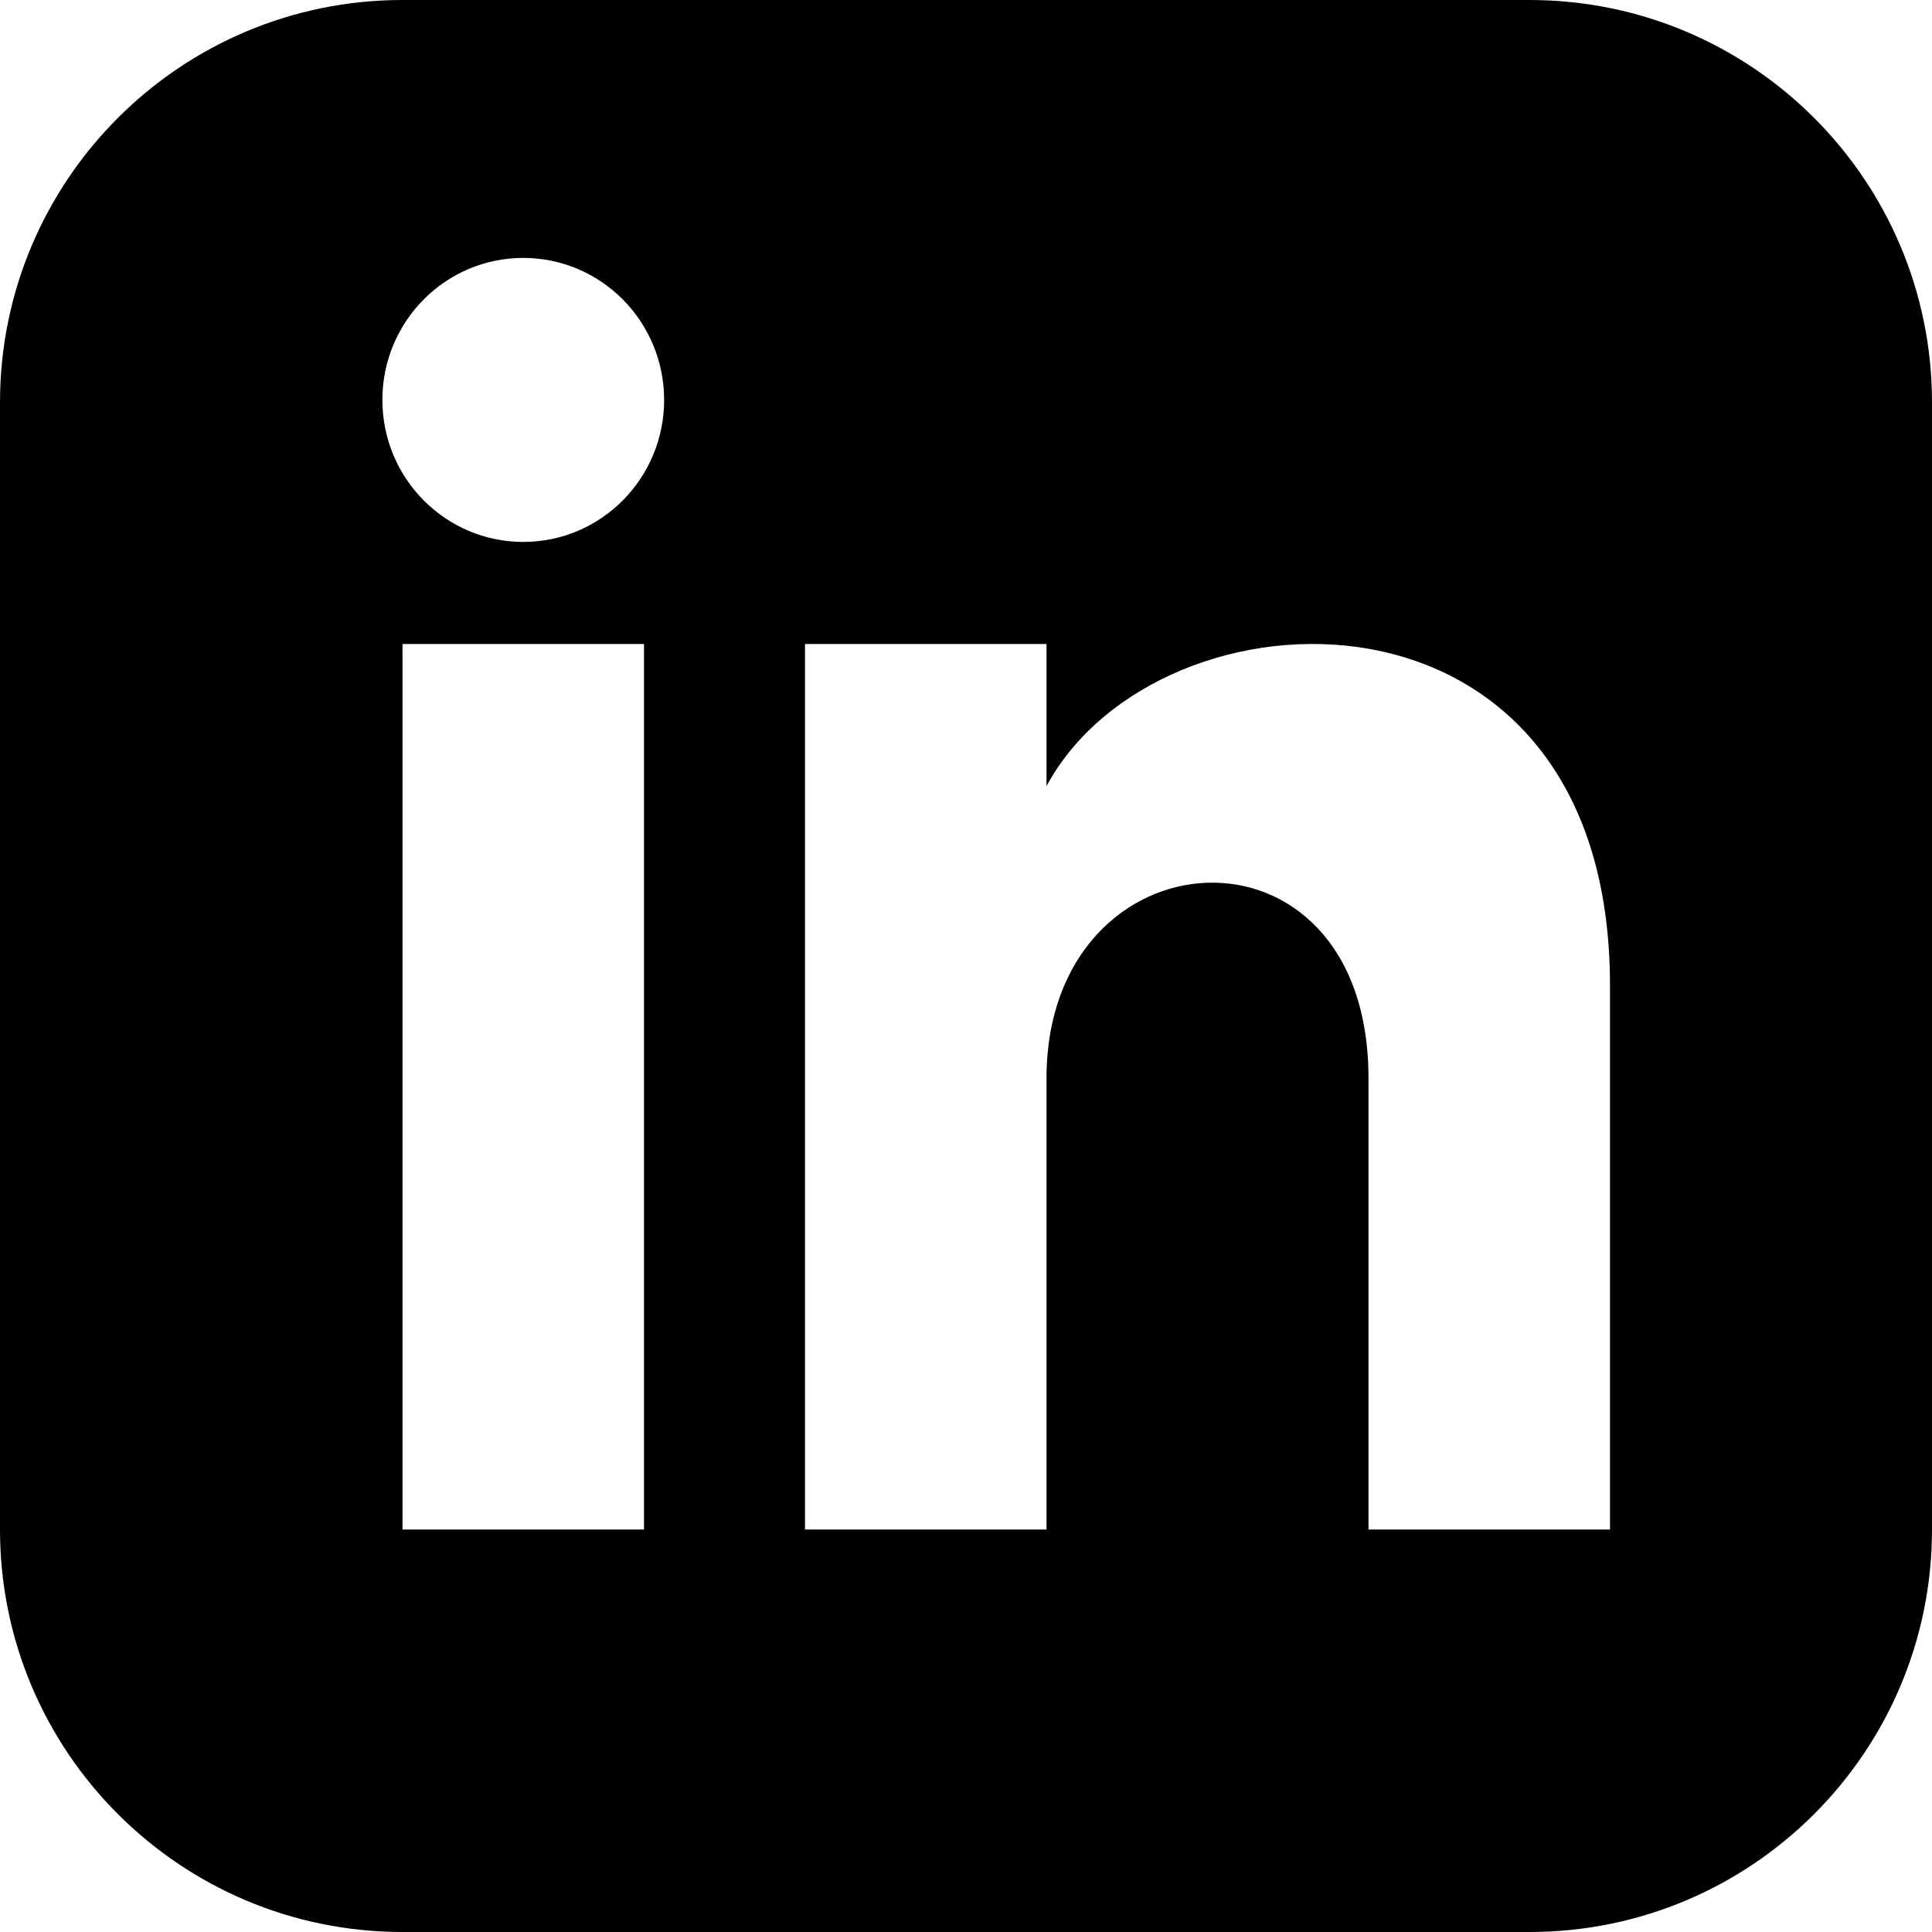
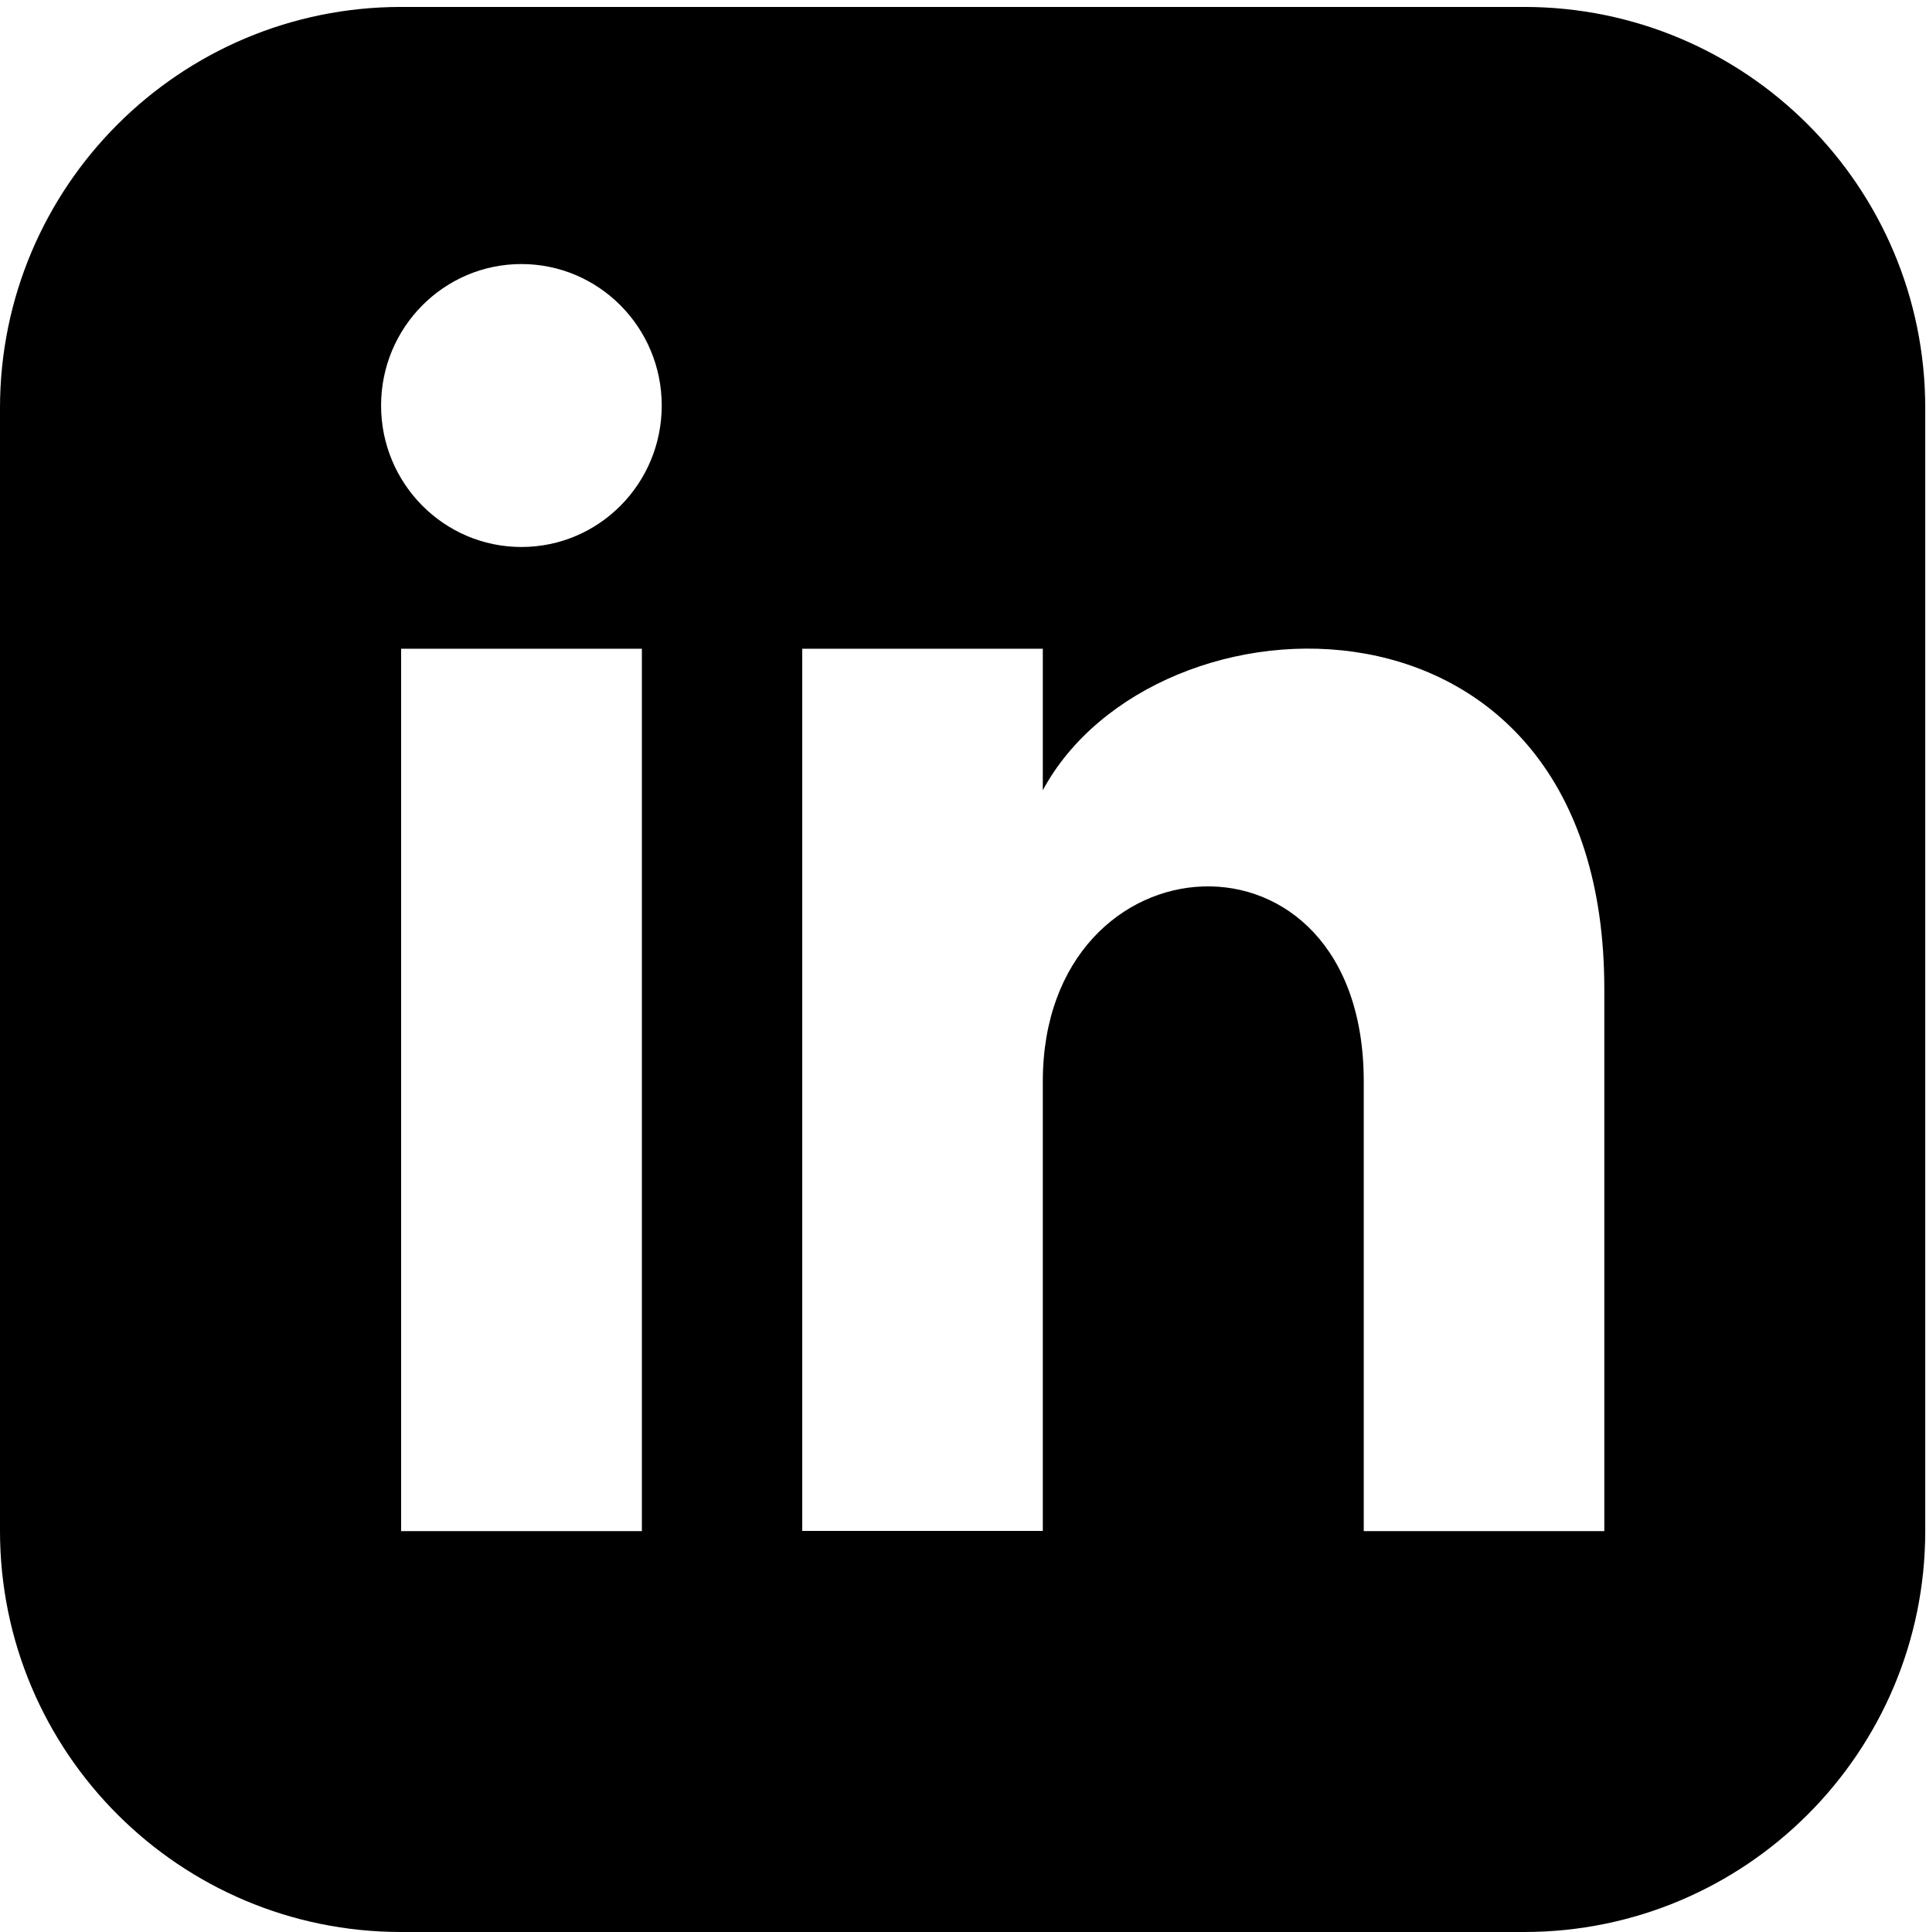
- <svg xmlns="http://www.w3.org/2000/svg" width="24" height="24" viewBox="0 0 24 24">
-   <path d="M19 0h-14c-2.761 0-5 2.239-5 5v14c0 2.761 2.239 5 5 5h14c2.762 0 5-2.239 5-5v-14c0-2.761-2.238-5-5-5zm-11 19h-3v-11h3v11zm-1.5-12.268c-.966 0-1.75-.79-1.75-1.764s.784-1.764 1.75-1.764 1.75.79 1.75 1.764-.783 1.764-1.75 1.764zm13.5 12.268h-3v-5.604c0-3.368-4-3.113-4 0v5.604h-3v-11h3v1.765c1.396-2.586 7-2.777 7 2.476v6.759z" />
+ <svg xmlns="http://www.w3.org/2000/svg" version="1.1" id="Layer_1" x="0px" y="0px" viewBox="0 0 998.8 1002.4" style="enable-background:new 0 0 998.8 1002.4;" xml:space="preserve">
+   <path d="M790.7,3.6H208.1C93.2,3.6,0,96.8,0,211.7v582.6c0,114.9,93.2,208.1,208.1,208.1h582.6c114.9,0,208.1-93.2,208.1-208.1  V211.7C998.8,96.8,905.7,3.6,790.7,3.6z M332.9,794.4H208.1V336.6h124.9V794.4z M270.5,283.8c-40.2,0-72.8-32.9-72.8-73.4  s32.6-73.4,72.8-73.4s72.8,32.9,72.8,73.4S310.8,283.8,270.5,283.8z M832.3,794.4H707.5V561.1c0-140.2-166.5-129.6-166.5,0v233.2  H416.2V336.6H541V410c58.1-107.6,291.3-115.6,291.3,103V794.4z" />
</svg>
